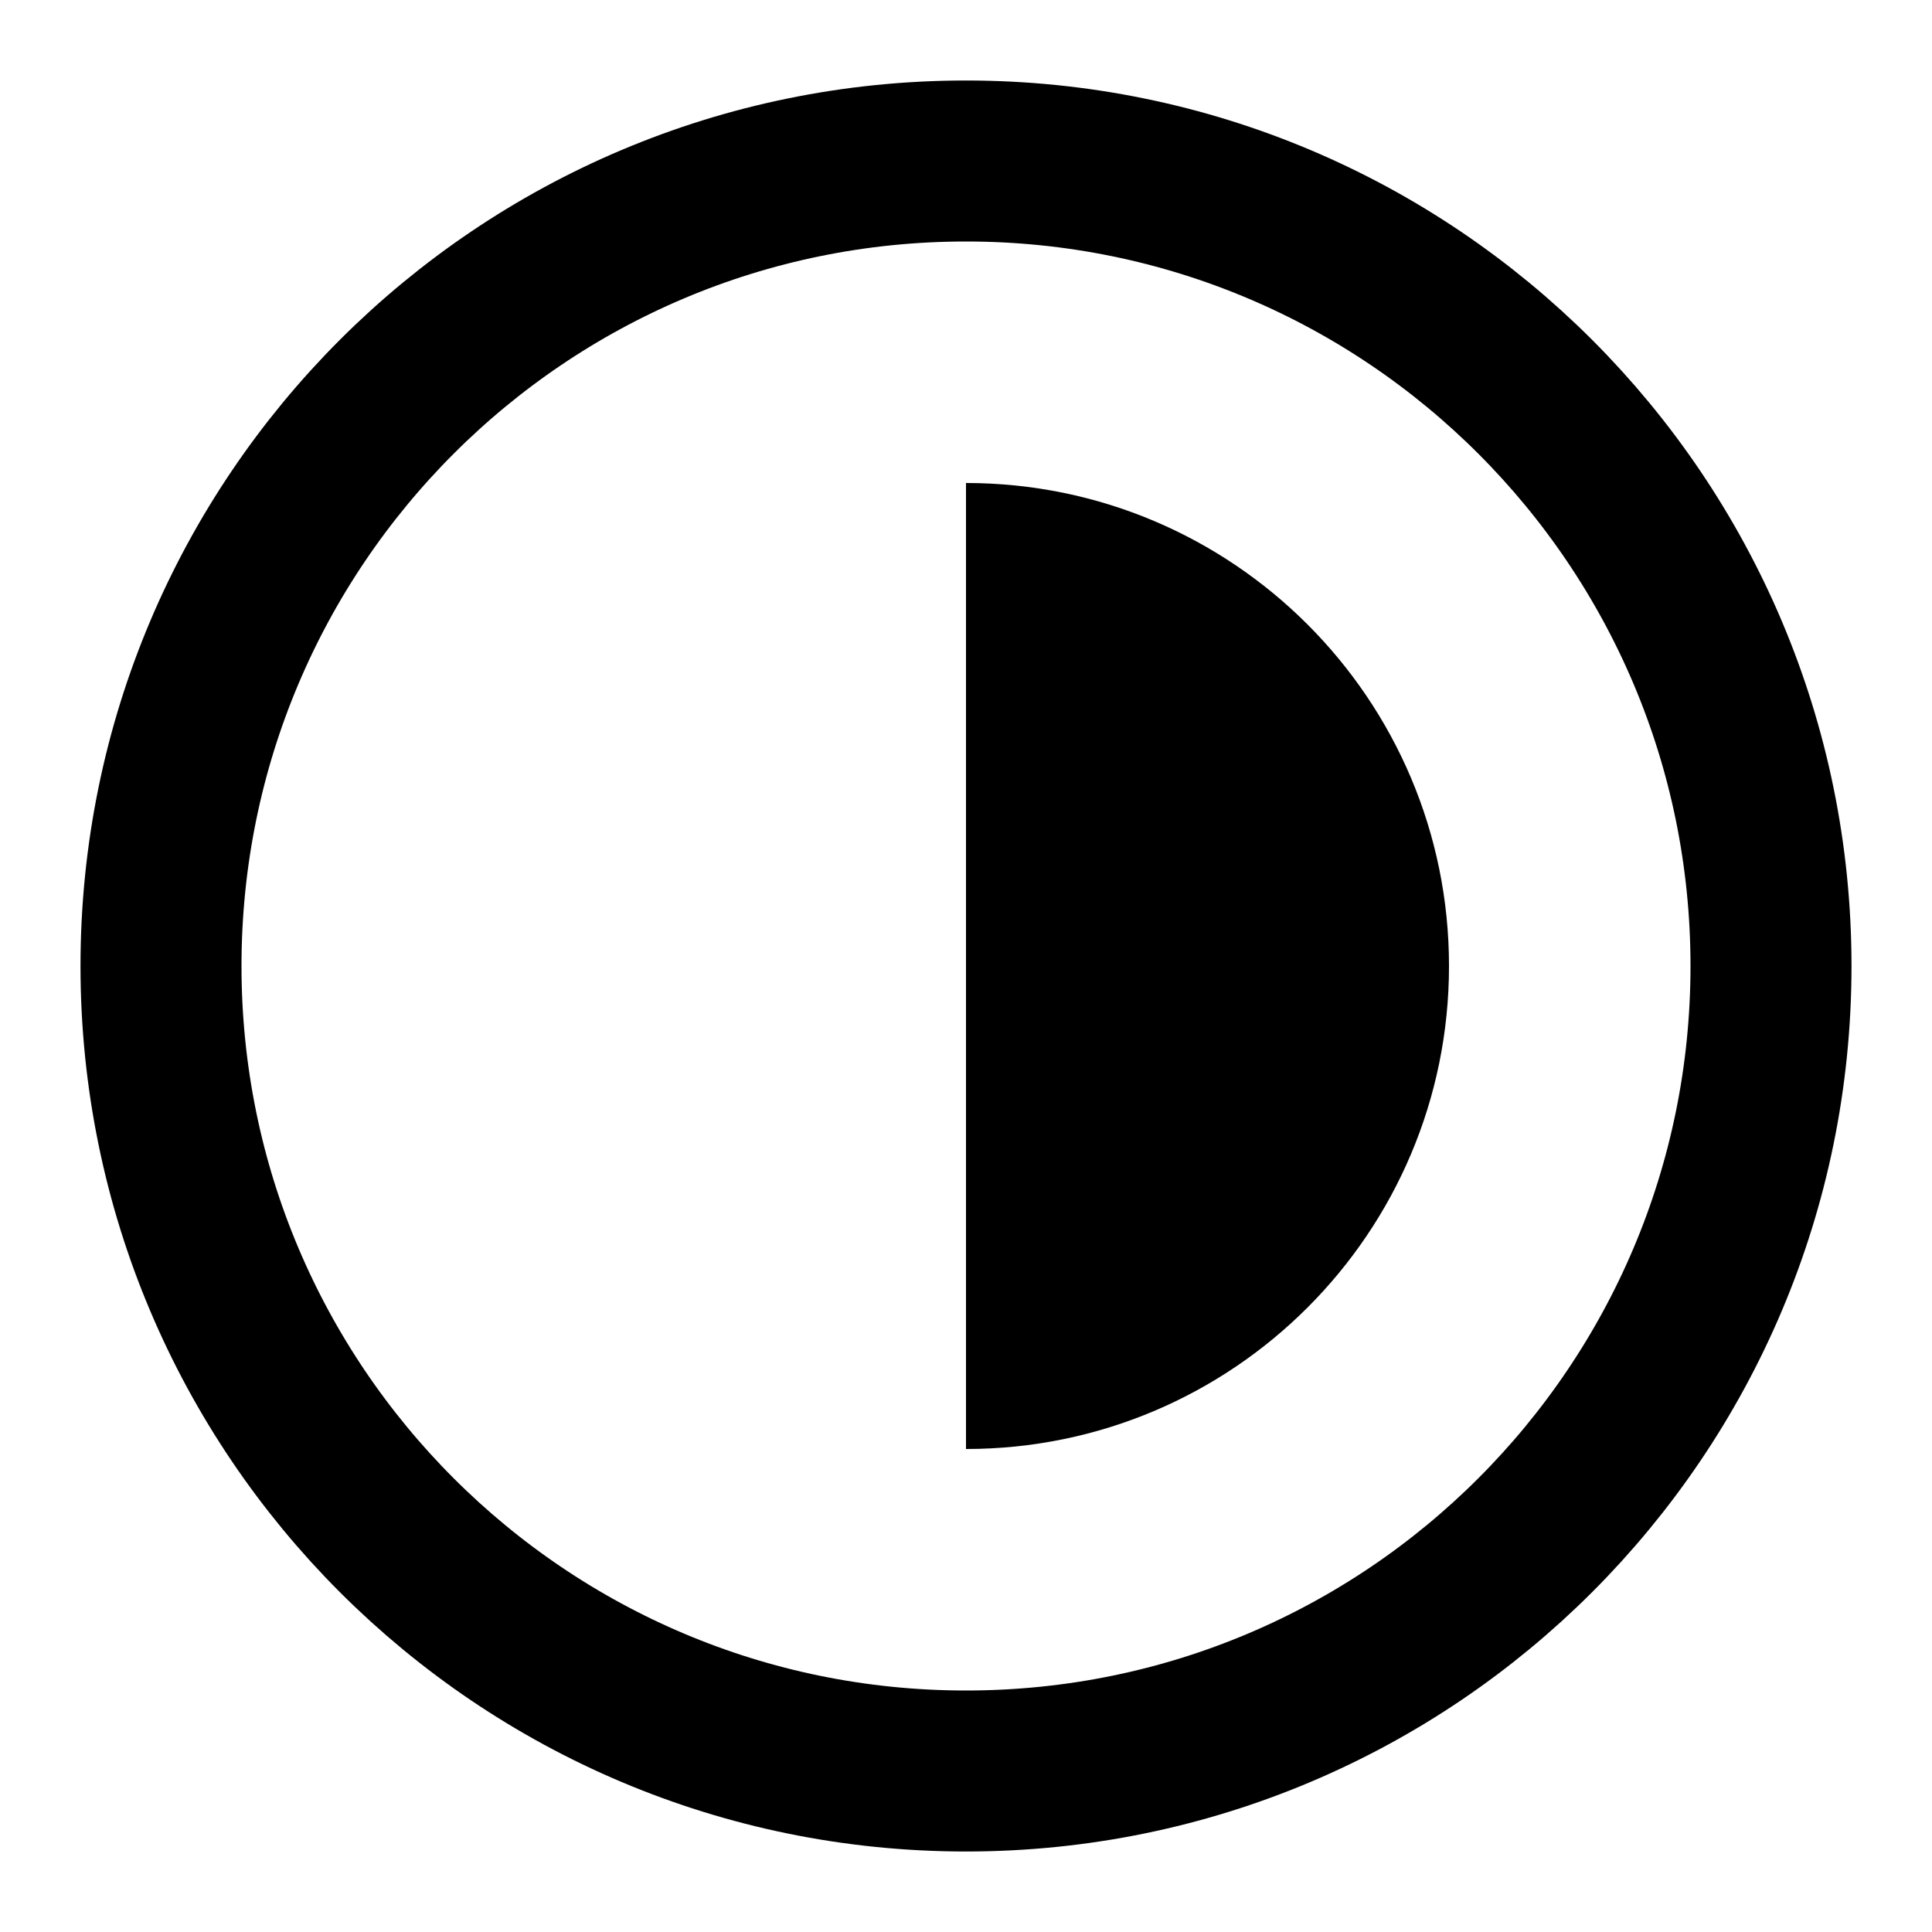
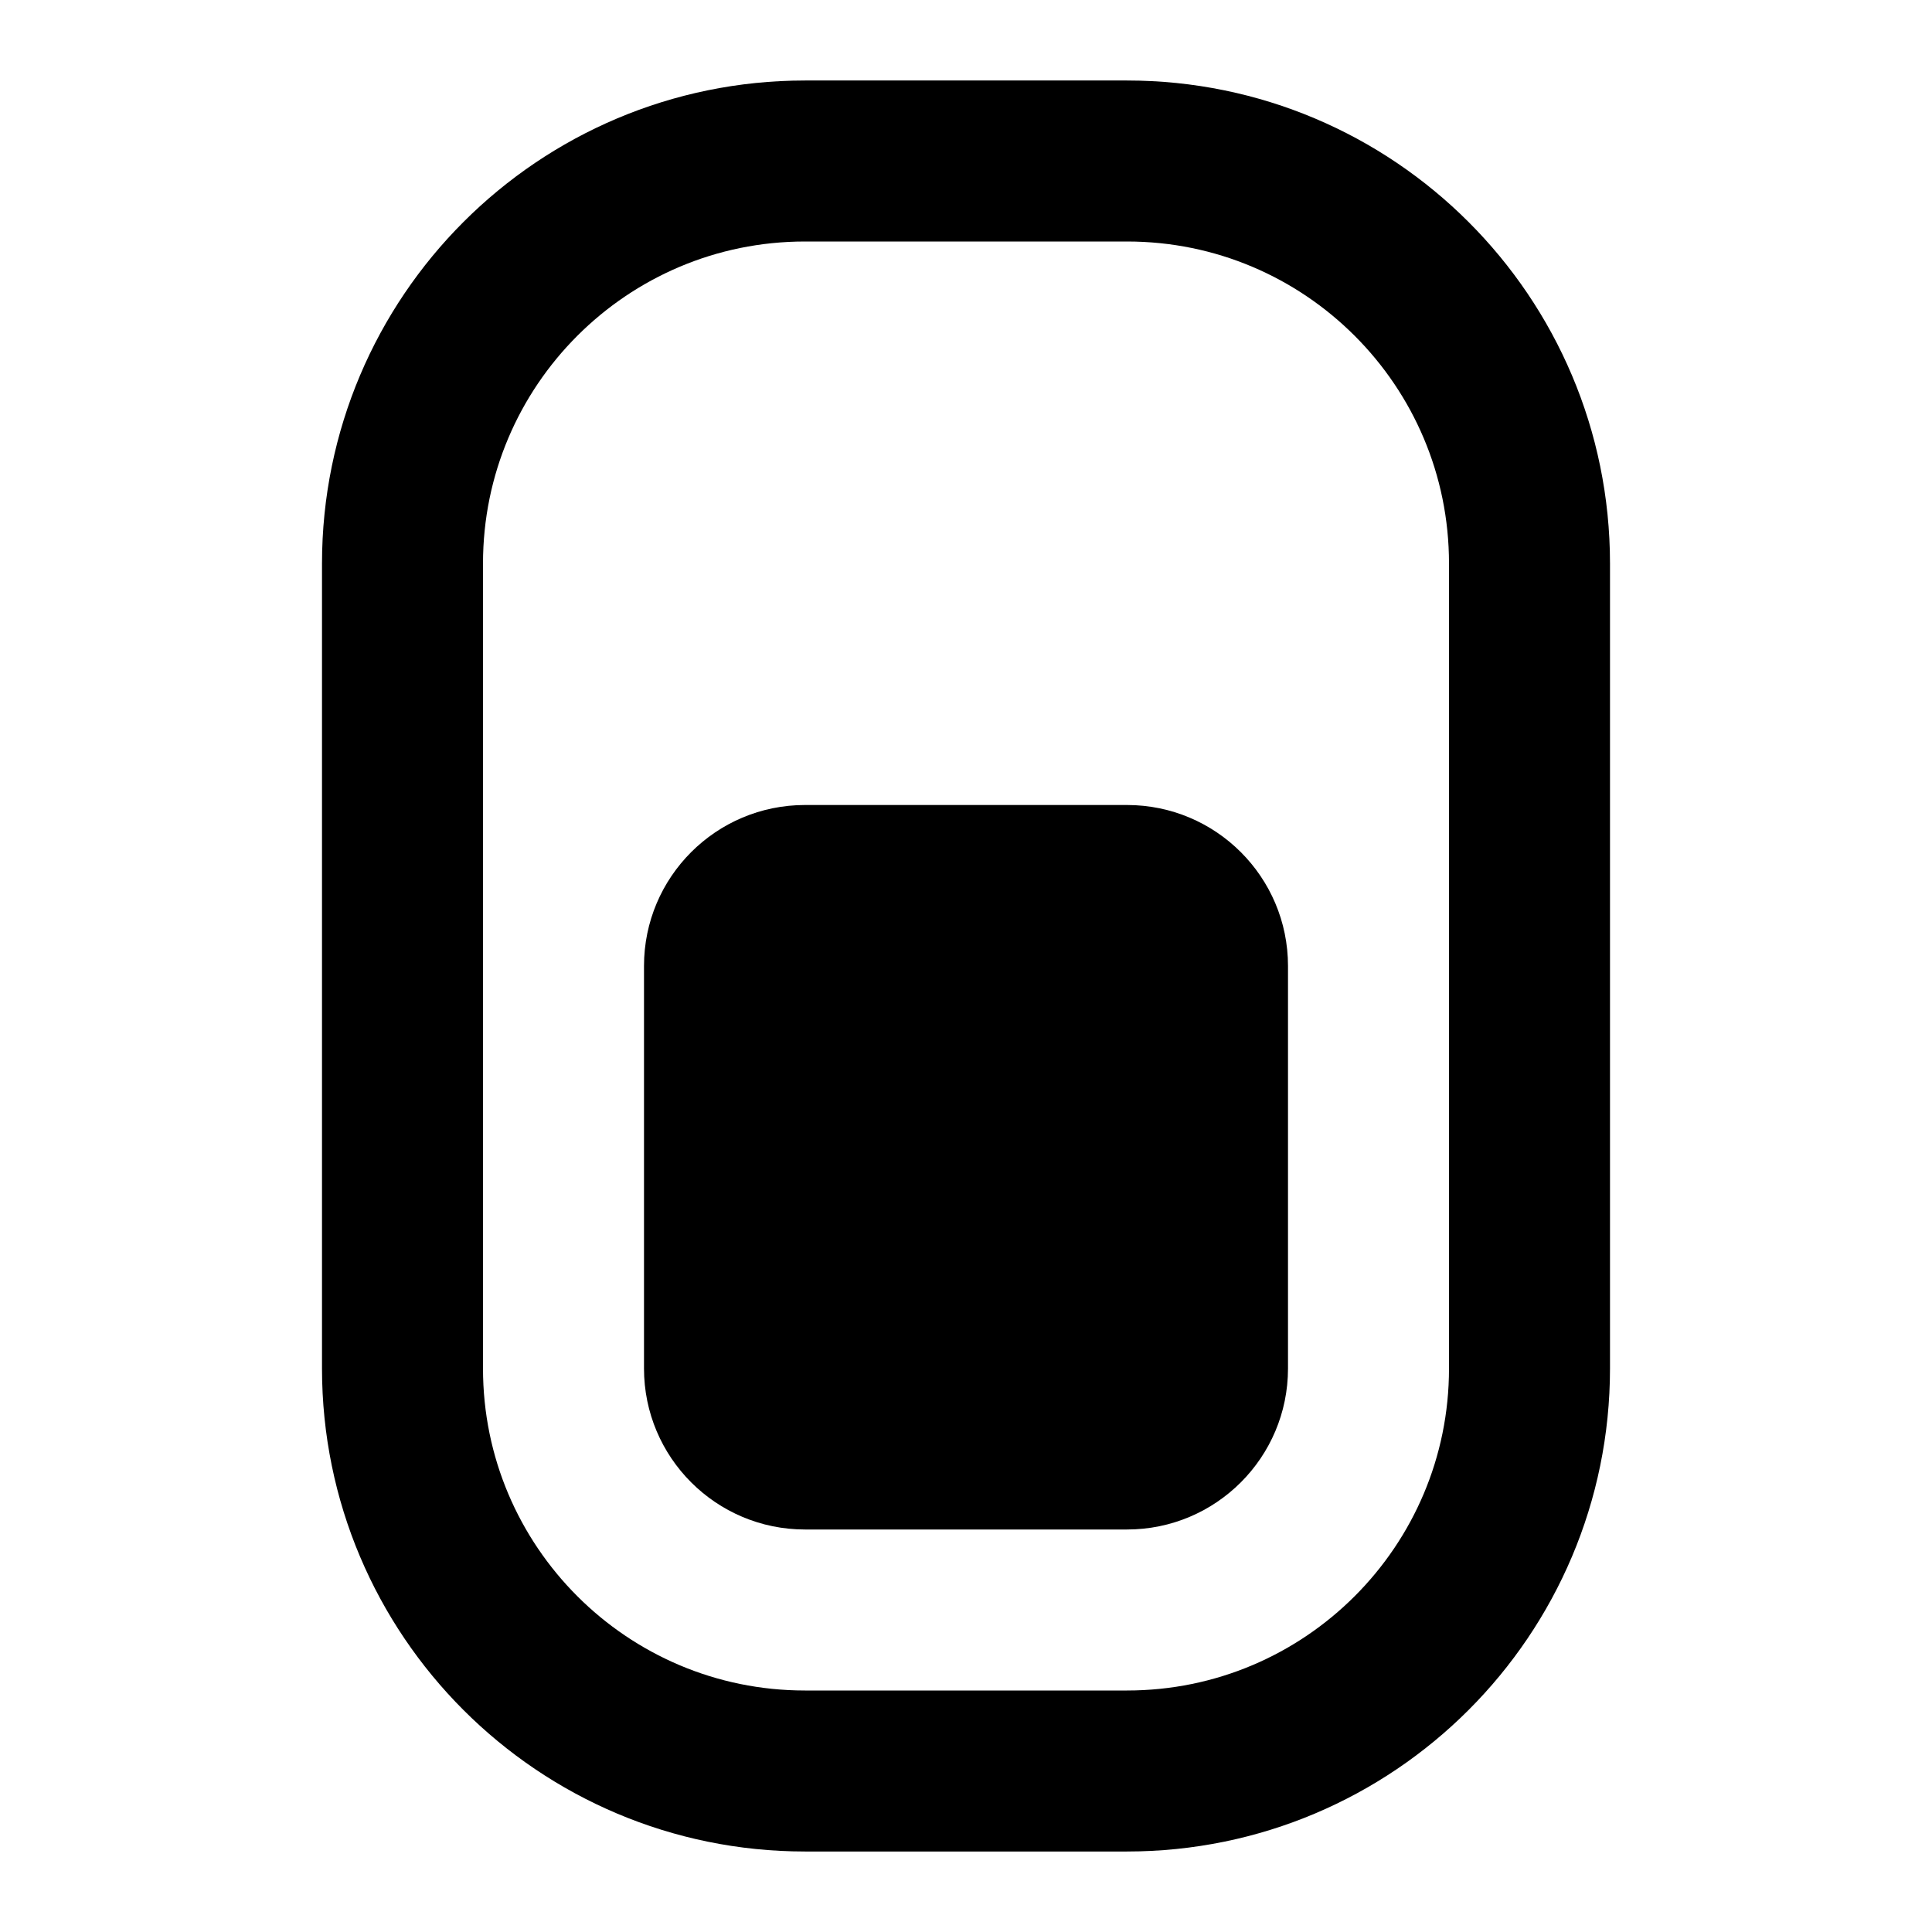
<svg xmlns="http://www.w3.org/2000/svg" width="24" height="24" viewBox="0 0 24 24" fill="currentColor">
-   <circle cx="12" cy="12" r="10" fill="none" stroke="currentColor" stroke-width="2" />
-   <path d="M12 12V6a6 6 0 0 1 0 12Z" />
+   <rect x="5" y="2" width="14" height="20" rx="5" fill="none" stroke="currentColor" stroke-width="2" />
+   <rect x="8" y="10" width="8" height="9" rx="2" />
</svg>
